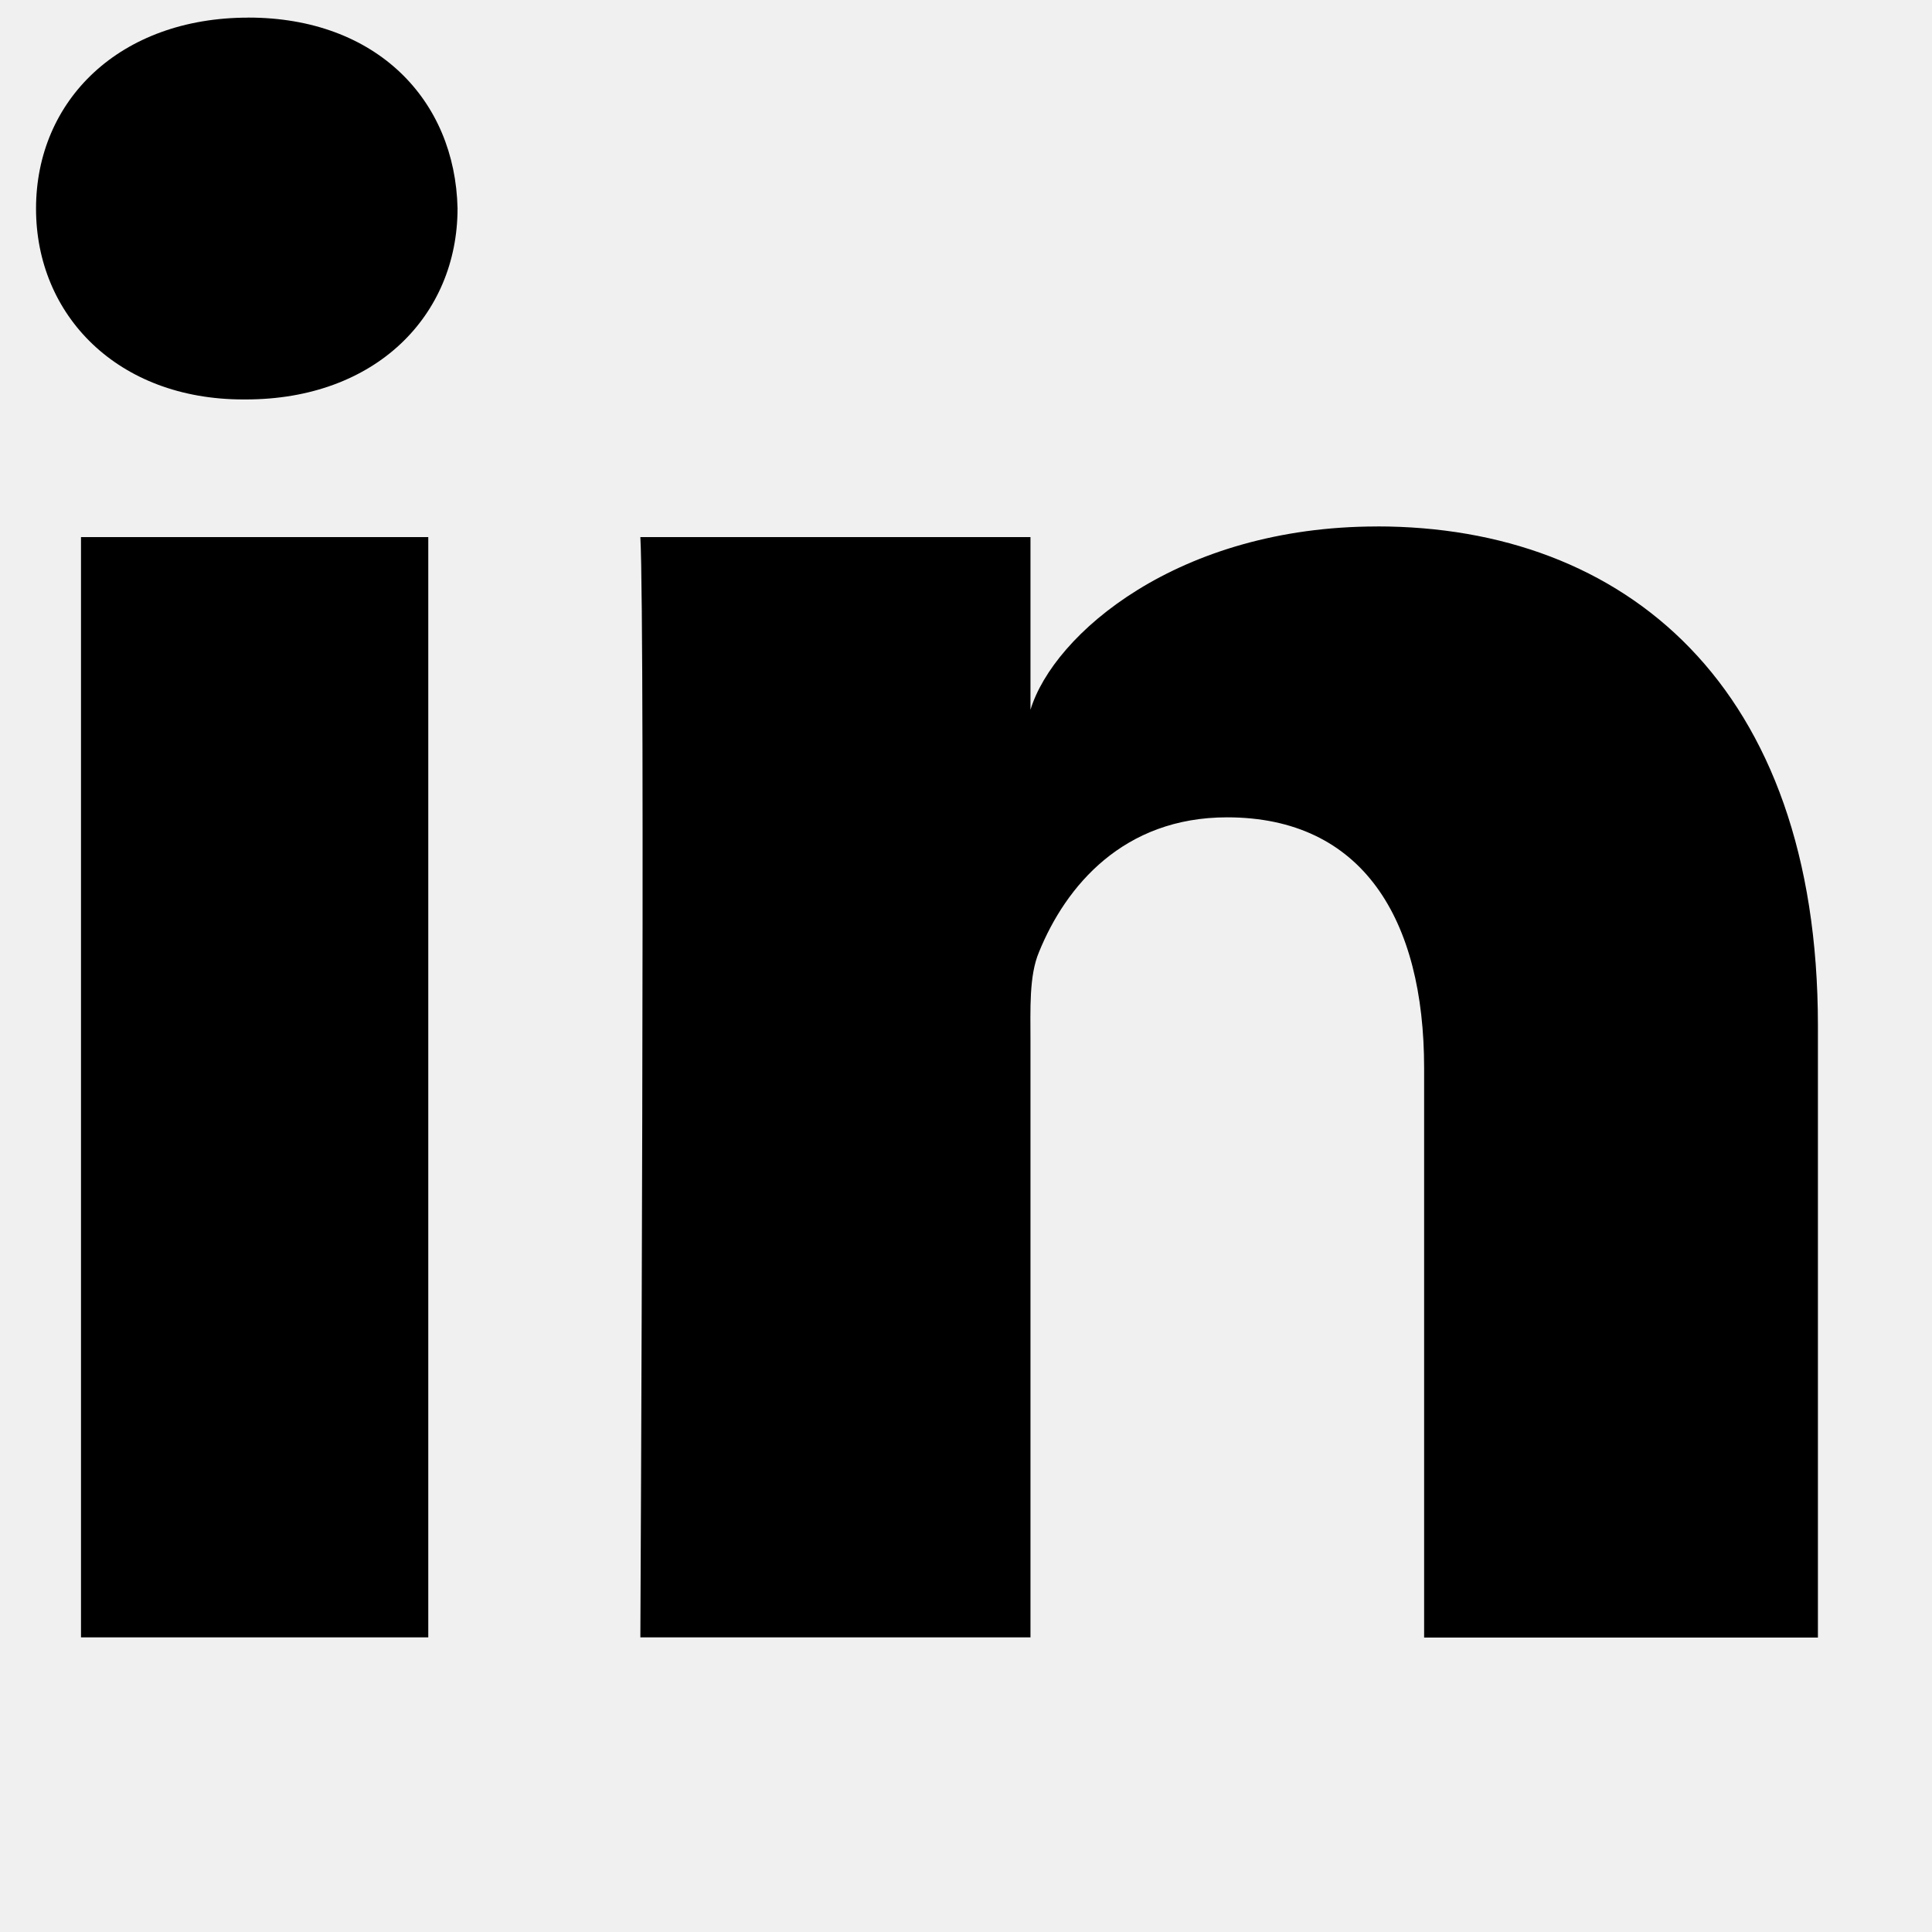
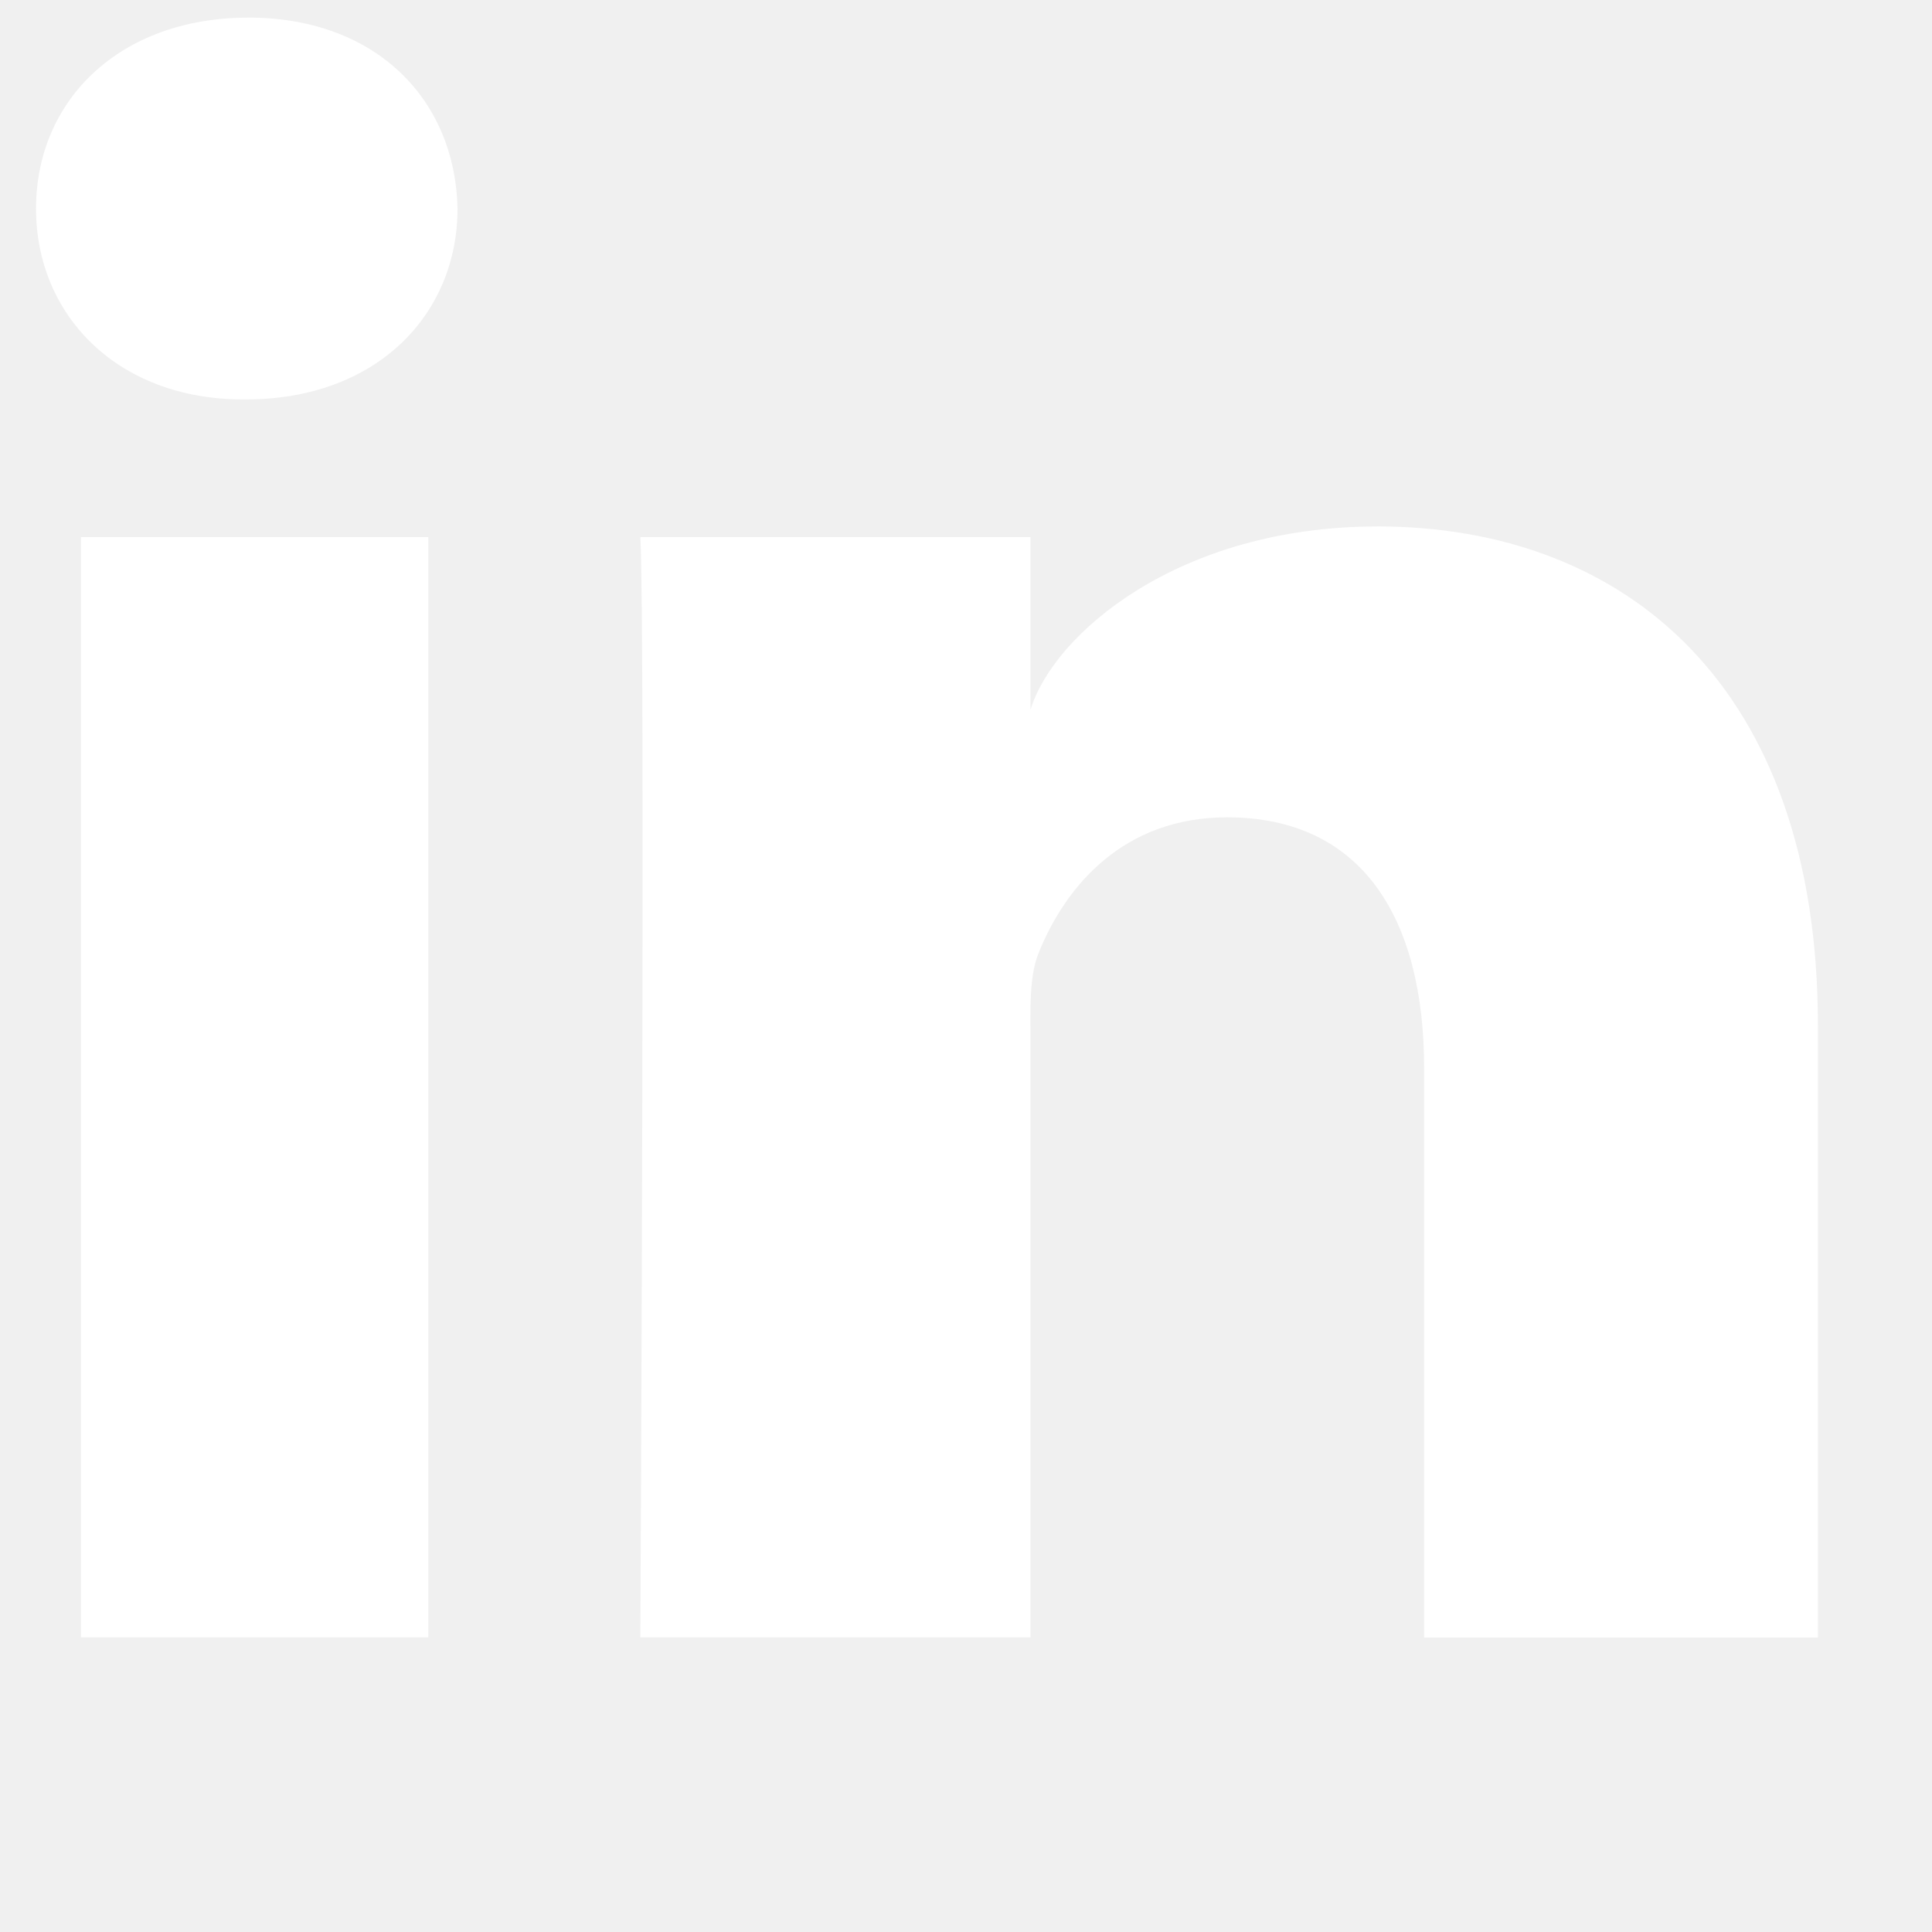
- <svg xmlns="http://www.w3.org/2000/svg" viewBox="0 0 40 40">
+ <svg xmlns="http://www.w3.org/2000/svg" fill="white" viewBox="0 0 40 40">
  <path d="M1.677 11.12h7.19V33.9h-7.19V11.12zm26.835-.22c-4.12 0-6.7 2.23-7.177 3.795V11.12h-8.077c.104 1.898 0 22.78 0 22.78h8.077V21.574c0-.685-.032-1.37.176-1.862.556-1.37 1.75-2.79 3.894-2.79 2.805 0 4.08 2.106 4.08 5.192v11.79h8.153V21.233c0-7.057-4.015-10.334-9.125-10.334zM5.14.365C2.483.365.746 2.07.746 4.32c0 2.208 1.688 3.95 4.29 3.95h.052c2.702 0 4.385-1.748 4.385-3.956C9.423 2.066 7.792.364 5.14.364z" />
</svg>
